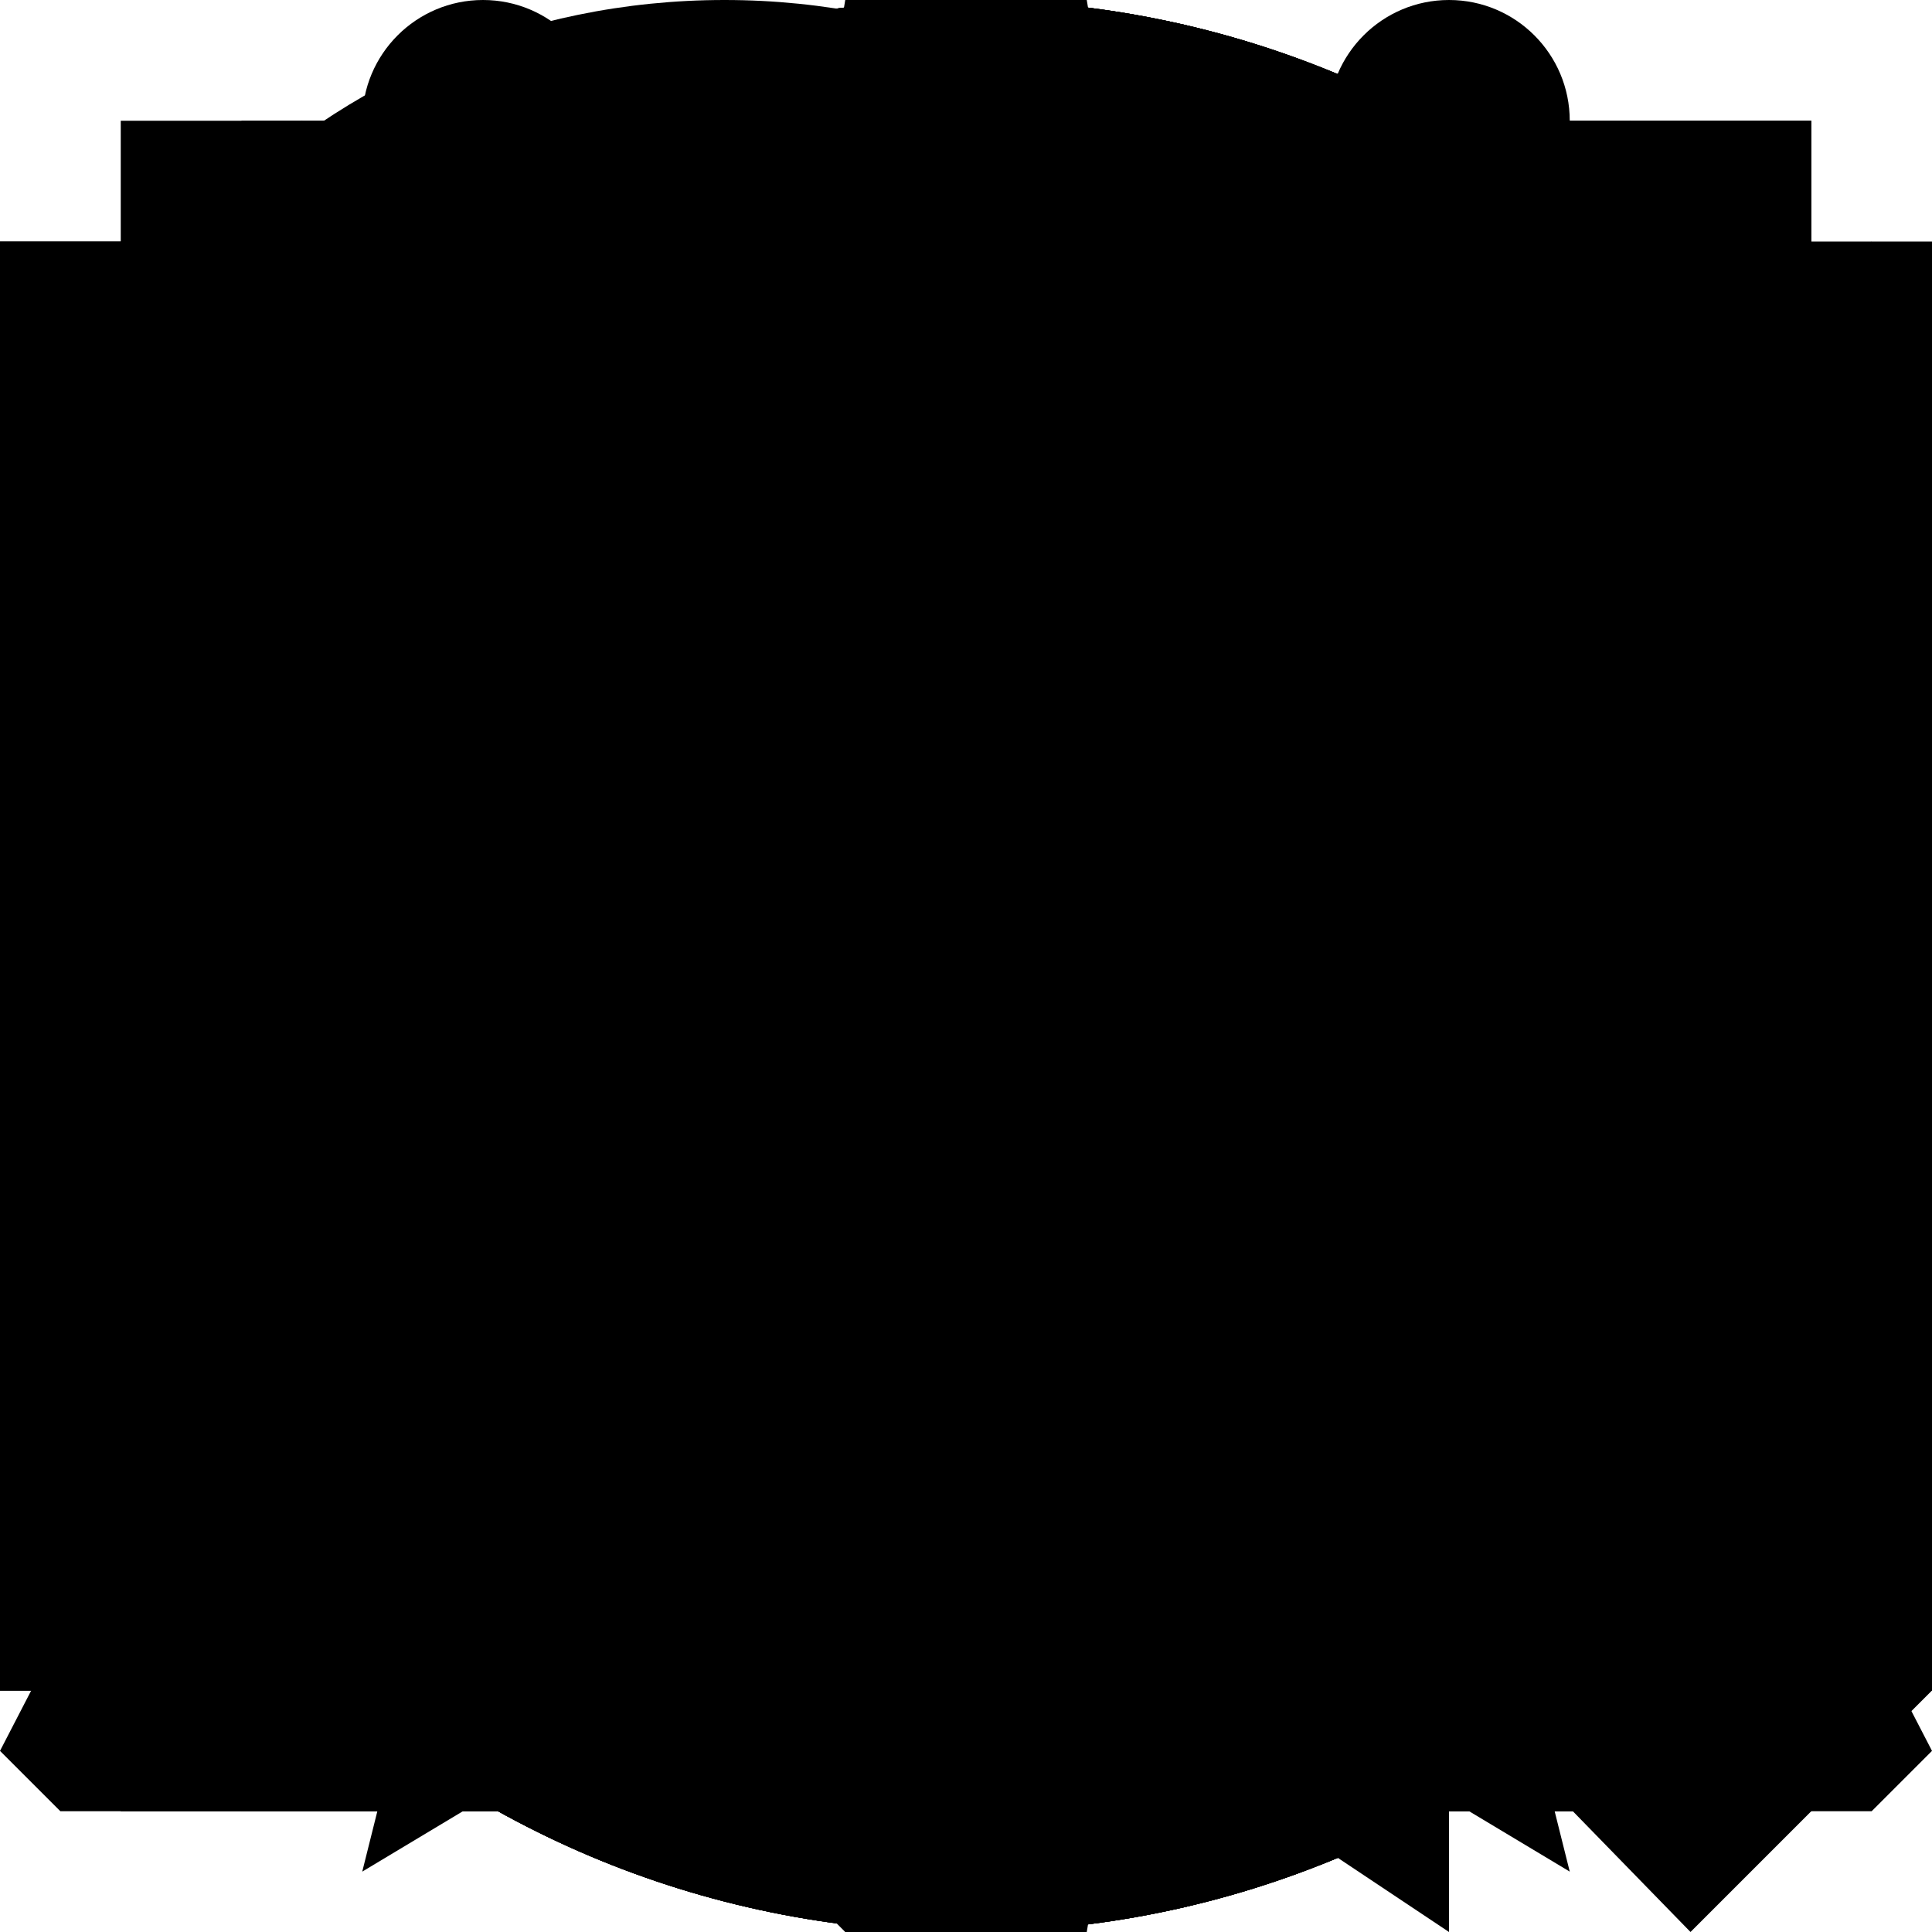
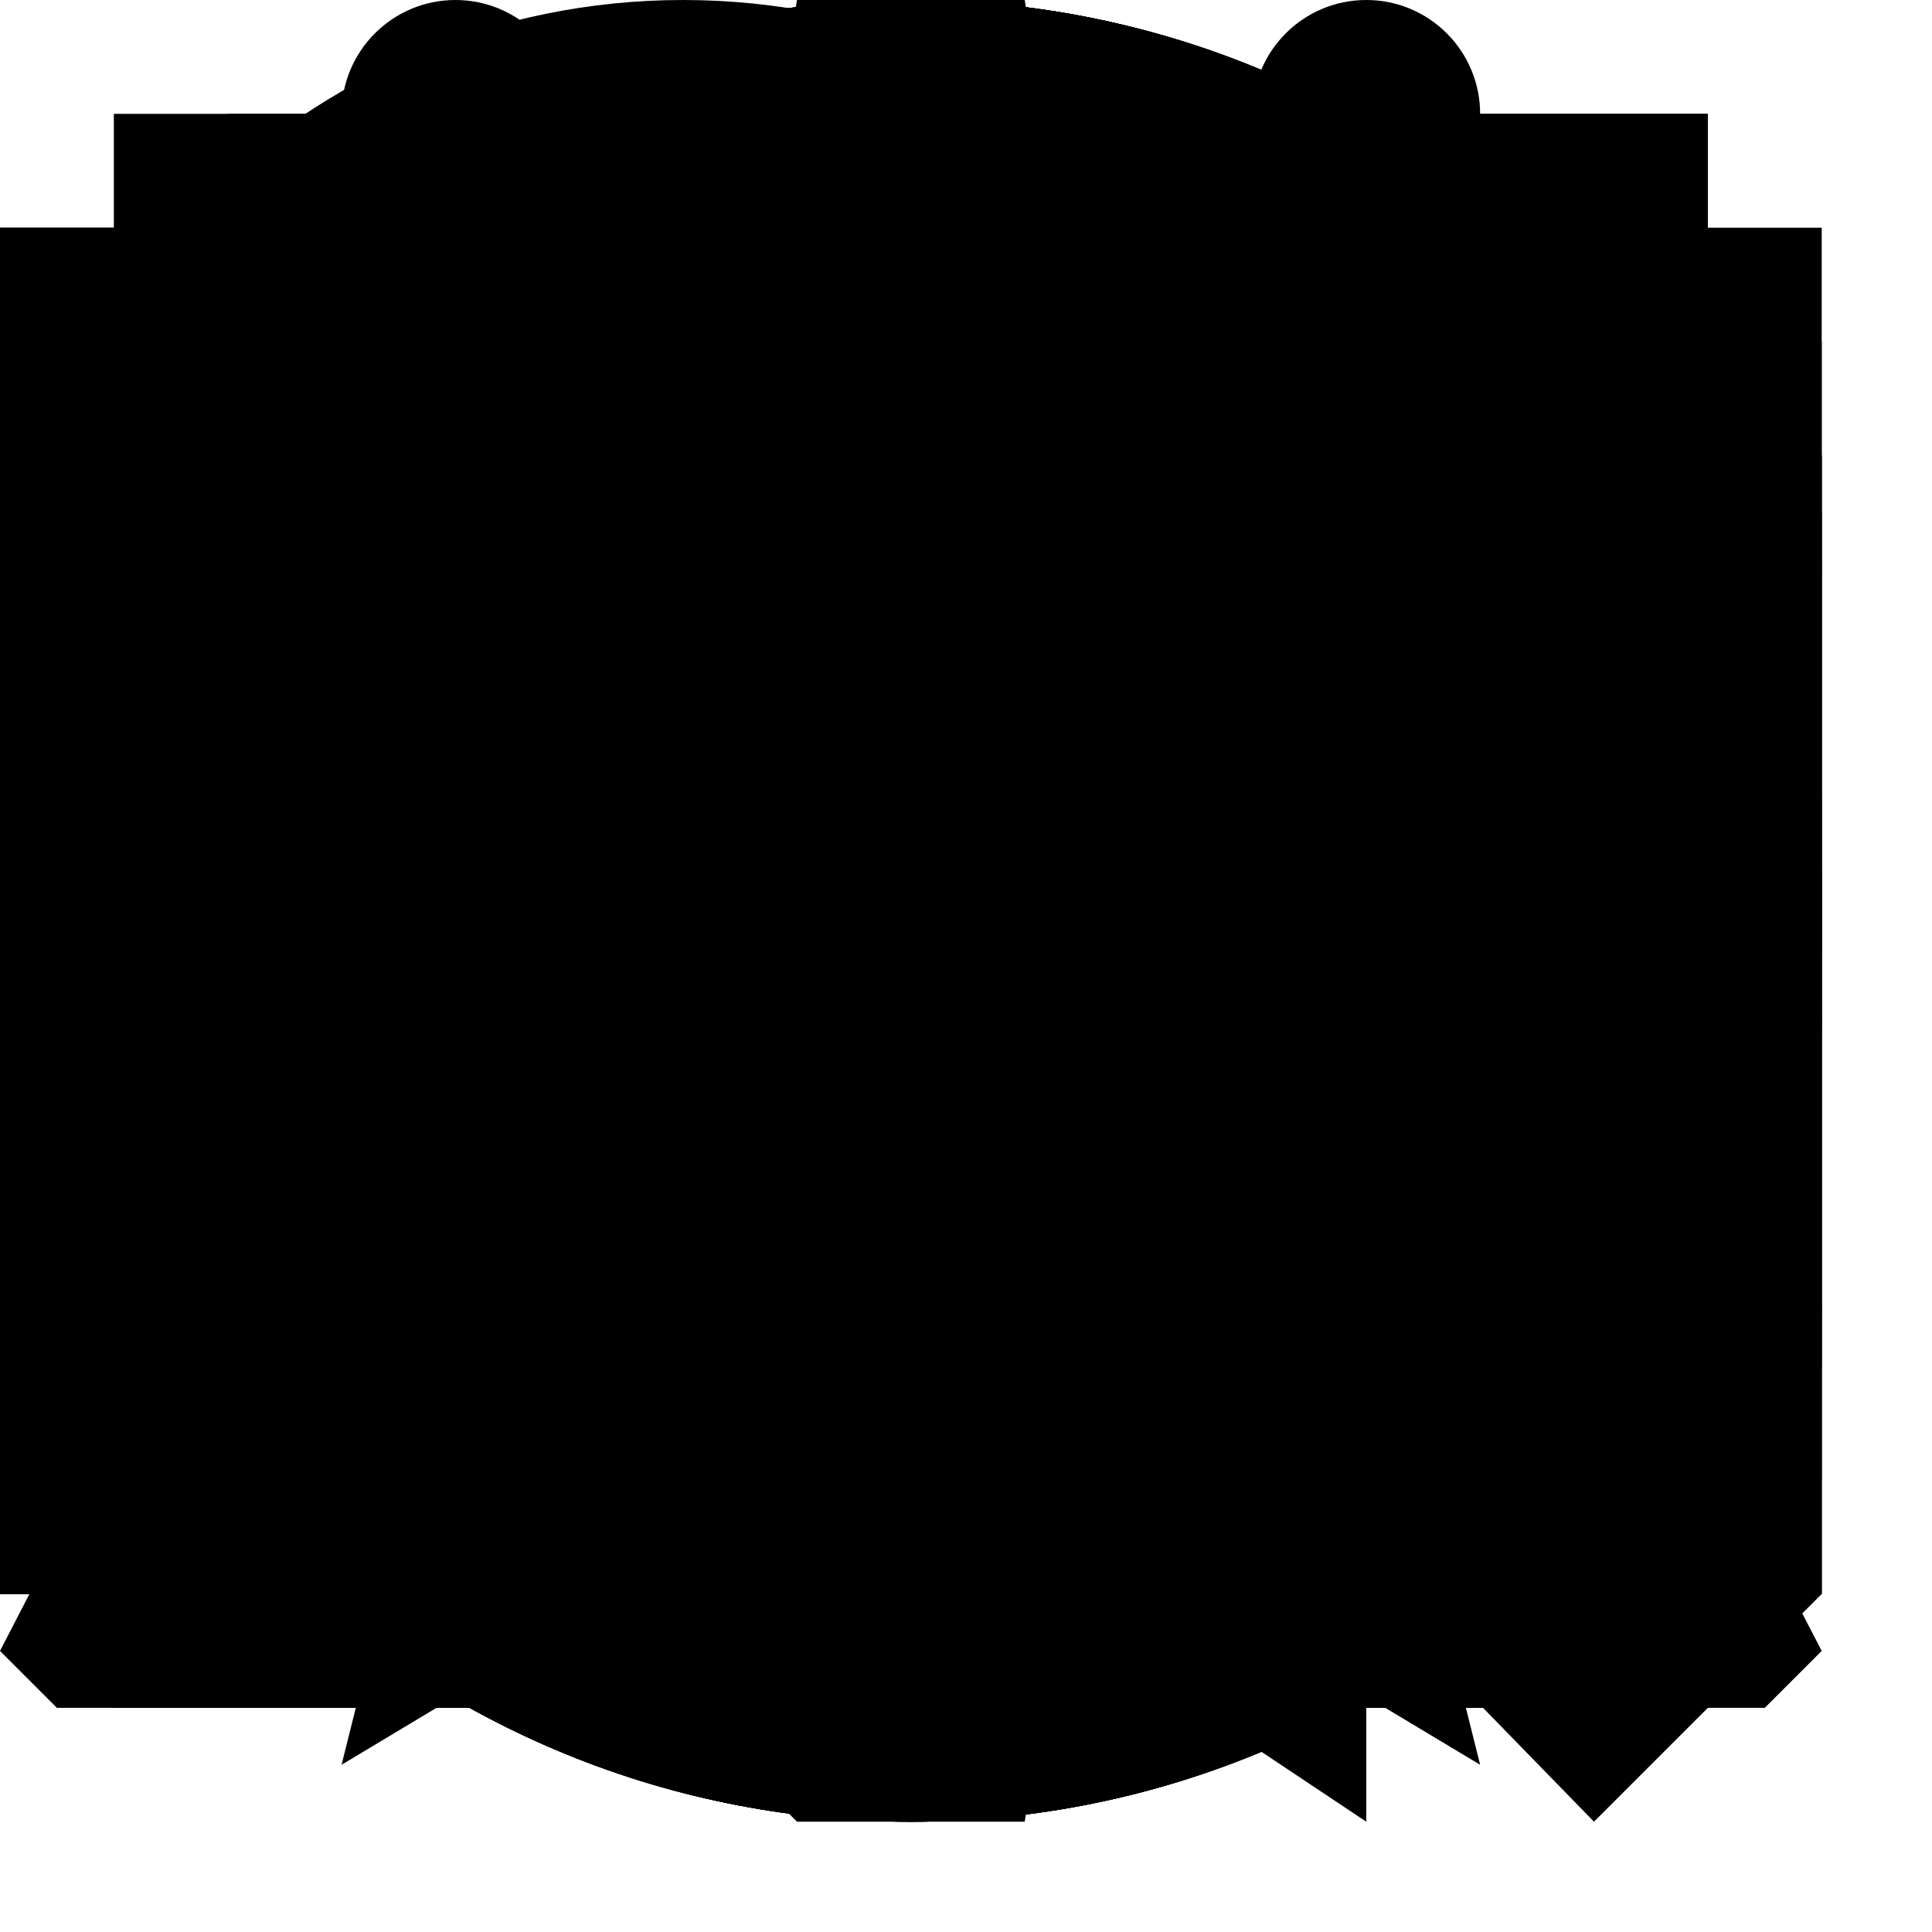
<svg xmlns="http://www.w3.org/2000/svg">
  <svg id="bookmark" viewBox="0 0 32 32" width="32" height="32">
    <path d="M6 2 L26 2 L26 30 L16 24 L6 30 Z" />
  </svg>
  <svg id="calendar" viewBox="0 0 32 32" width="32" height="32">
    <path d="M2 4 L6 4 L6 2 A2 2 0 0 1 10 2 L10 4 L22 4 L22 2 A2 2 0 0 1 26 2 L26 4 L30 4 L30 10 L2 10 M2 12 L30 12 L30 30 L2 30" />
  </svg>
  <svg id="camera" viewBox="0 0 32 32" width="32" height="32">
    <path d="M0 6 L8 6 L10 2 L22 2 L24 6 L32 6 L32 28 L0 28 z M9 17 A7 7 0 0 0 23 17 A7 7 0 0 0 9 17" />
  </svg>
  <svg id="carat-down" viewBox="0 0 32 32" width="32" height="32">
    <path d="M1 12 L16 26 L31 12 L27 8 L16 18 L5 8 z" />
  </svg>
  <svg id="carat-left" viewBox="0 0 32 32" width="32" height="32">
    <path d="M20 1 L24 5 L14 16 L24 27 L20 31 L6 16 z" />
  </svg>
  <svg id="carat-right" viewBox="0 0 32 32" width="32" height="32">
    <path d="M12 1 L26 16 L12 31 L8 27 L18 16 L8 5 z" />
  </svg>
  <svg id="carat-up" viewBox="0 0 32 32" width="32" height="32">
    <path d="M1 20 L16 6 L31 20 L27 24 L16 14 L5 24 z" />
  </svg>
  <svg id="chat" viewBox="0 0 32 32" width="32" height="32">
    <path d="M32 16 A16 12 0 0 0 0 16 A16 12 0 0 0 16 28 L18 28 L24 32 L24 26 A16 12 0 0 0 32 16" />
  </svg>
  <svg id="check" viewBox="0 0 32 32" width="32" height="32">
    <path d="M1 14 L5 10 L13 18 L27 4 L31 8 L13 26 z" />
  </svg>
  <svg id="clock" viewBox="0 0 32 32" width="32" height="32">
    <path d=" M16 0 A16 16 0 0 0 0 16 A16 16 0 0 0 16 32 A16 16 0 0 0 32 16 A16 16 0 0 0 16 0 M16 4 A12 12 0 0 1 28 16 A12 12 0 0 1 16 28 A12 12 0 0 1 4 16 A12 12 0 0 1 16 4 M14 6 L14 17 L18 24 L21.5 22 L18 15.5 L18 6z " />
  </svg>
  <svg id="close" viewBox="0 0 32 32" width="32" height="32">
    <path d="M4 8 L8 4 L16 12 L24 4 L28 8 L20 16 L28 24 L24 28 L16 20 L8 28 L4 24 L12 16 z" />
  </svg>
  <svg id="cloud" viewBox="0 0 32 32" width="32" height="32">
    <path d="M7 14 A7 7 0 0 0 0 21 A7 7 0 0 0 7 28 H27 A5 5 0 0 0 32 23 A5 5 0 0 0 27 18 A10 10 0 0 0 28 14 A10 10 0 0 0 18 4 A10 10 0 0 0 8 14 A7 7 0 0 0 7 14" />
  </svg>
  <svg id="cog" viewBox="0 0 32 32" width="32" height="32">
    <path d="M14 0 H18 L19 6 L20.707 6.707 L26 3.293 L28.707 6 L25.293 11.293 L26 13 L32 14 V18 L26 19 L25.293 20.707 L28.707 26 L26 28.707 L20.707 25.293 L19 26 L18 32 L14 32 L13 26 L11.293 25.293 L6 28.707 L3.293 26 L6.707 20.707 L6 19 L0 18 L0 14 L6 13 L6.707 11.293 L3.293 6 L6 3.293 L11.293 6.707 L13 6 L14 0 z M16 10 A6 6 0 0 0 16 22 A6 6 0 0 0 16 10" />
  </svg>
  <svg id="compose" viewBox="0 0 32 32" width="32" height="32">
    <path d="M4 4 L16 4 L16 8 L8 8 L8 24 L24 24 L24 16 L28 16 L28 28 L4 28 z M26 2 L30 6 L16 20 L12 20 L12 16 z" />
  </svg>
  <svg id="dribbble" viewBox="0 0 32 32" width="32" height="32">
-     <path d="     M16 0 A16 16 0 0 0 0 16 A16 16 0 0 0 16 32 A16 16 0 0 0 32 16 A16 16 0 0 0 16 0     M5 11.5 A12 12 0 0 1 11 5 A46 46 0 0 1 13.5 9.25 A46 46 0 0 1 5 11.5     M15 4 A12 12 0 0 1 21.5 5.25 A46 46 0 0 1 17 7.75 A50 50 0 0 0 15 4     M4 16 A50 50 0 0 0 15 13 A46 46 0 0 1 16 15.5 A26 26 0 0 0 6 22.5 A12 12 0 0 1 4 16     M18.5 11.5 A50 50 0 0 0 25 8 A12 12 0 0 1 28 13.75 A26 26 0 0 0 19.75 14.5 A50 50 0 0 0 18.5 11.5     M17 19.5 A46 46 0 0 1 18 28 A12 12 0 0 1 8.75 25.5 A22 22 0 0 1 17 19.5     M20.75 18.25 A22 22 0 0 1 28 17.75 A12 12 0 0 1 22 26.5 A50 50 0 0 0 20.75 18.25   " />
+     <path d=" M16 0 A16 16 0 0 0 0 16 A16 16 0 0 0 16 32 A16 16 0 0 0 32 16 A16 16 0 0 0 16 0 M5 11.5 A12 12 0 0 1 11 5 A46 46 0 0 1 13.5 9.25 A46 46 0 0 1 5 11.5 M15 4 A12 12 0 0 1 21.5 5.25 A46 46 0 0 1 17 7.75 A50 50 0 0 0 15 4 M4 16 A50 50 0 0 0 15 13 A46 46 0 0 1 16 15.5 A26 26 0 0 0 6 22.5 A12 12 0 0 1 4 16 M18.5 11.5 A50 50 0 0 0 25 8 A12 12 0 0 1 28 13.75 A26 26 0 0 0 19.75 14.5 A50 50 0 0 0 18.5 11.5 M17 19.5 A46 46 0 0 1 18 28 A12 12 0 0 1 8.75 25.5 A22 22 0 0 1 17 19.5 M20.75 18.25 A22 22 0 0 1 28 17.75 A12 12 0 0 1 22 26.5 A50 50 0 0 0 20.75 18.25 " />
  </svg>
  <svg id="expand" viewBox="0 0 32 32" width="32" height="32">
    <path d=" M16 4 L28 4 L28 16 L24 12 L20 16 L16 12 L20 8z M4 16 L8 20 L12 16 L16 20 L12 24 L16 28 L4 28z " />
  </svg>
  <svg id="external" viewBox="0 0 32 32" width="32" height="32">
    <path d=" M4 4 L12 4 L12 8 L8 8 L8 24 L24 24 L24 20 L28 20 L28 28 L4 28 z M16 4 L28 4 L28 16 L24 12 L16 20 L12 16 L20 8z " />
  </svg>
  <svg id="facebook" viewBox="0 0 32 32" width="32" height="32">
    <path d="M8 12 L13 12 L13 8 C13 2 17 1 24 2 L24 7 C20 7 19 7 19 10 L19 12 L24 12 L23 18 L19 18 L19 30 L13 30 L13 18 L8 18 z" />
  </svg>
  <svg id="file" viewBox="0 0 32 32" width="32" height="32">
    <path d="M4 2 L4 30 L28 30 L28 10 L20 2 z" />
  </svg>
  <svg id="folder" viewBox="0 0 32 32" width="32" height="32">
    <path d="M0 4 L0 28 L32 28 L32 8 L16 8 L12 4 z" />
  </svg>
  <svg id="geolocation" viewBox="0 0 32 32" width="32" height="32">
    <path d=" M2 18 L30 2 L14 30 L14 18z " />
  </svg>
  <svg id="github" viewBox="0 0 32 32" width="32" height="32">
    <path d=" M0 18 C0 11 3 4 5 2 L10 7 C12 6.5 14 6 16 6 C18 6 20 6.5 22 7 L27 2 C29 4 32 11 32 18 C32 25 26 30 16 30 C6 30 0 25 0 18 M2 20 C2 24 8 28 16 28 C24 28 30 24 30 20 C30 16 24 14 16 14 C8 14 2 16 2 20 M6 21 A3 3 0 0 0 12 21 A3 3 0 0 0 6 21 M26 21 A3 3 0 0 0 20 21 A3 3 0 0 0 26 21 z " />
  </svg>
  <svg id="grid" viewBox="0 0 32 32" width="32" height="32">
    <path d=" M2 2 L10 2 L10 10 L2 10z M12 2 L20 2 L20 10 L12 10z M22 2 L30 2 L30 10 L22 10z M2 12 L10 12 L10 20 L2 20z M12 12 L20 12 L20 20 L12 20z M22 12 L30 12 L30 20 L22 20z M2 22 L10 22 L10 30 L2 30z M12 22 L20 22 L20 30 L12 30z M22 22 L30 22 L30 30 L22 30z " />
  </svg>
  <svg id="heart" viewBox="0 0 32 32" width="32" height="32">
    <path d="M0 10 C0 6, 3 2, 8 2 C12 2, 15 5, 16 6 C17 5, 20 2, 24 2 C30 2, 32 6, 32 10 C32 18, 18 29, 16 30 C14 29, 0 18, 0 10" />
  </svg>
  <svg id="home" viewBox="0 0 32 32" width="32" height="32">
    <path d="M16 0 L32 16 L28 16 L28 30 L20 30 L20 20 L12 20 L12 30 L4 30 L4 16 L0 16 Z" />
  </svg>
  <svg id="info" viewBox="0 0 32 32" width="32" height="32">
    <path d="M16 0 A16 16 0 0 1 16 32 A16 16 0 0 1 16 0 M19 14 L12 14 L12 18 L13 18 L13 26 L19 26 z M16 6 A3 3 0 0 0 16 12 A3 3 0 0 0 16 6" />
  </svg>
  <svg id="link" viewBox="0 0 32 32" width="32" height="32">
    <path d=" M0 16 A8 8 0 0 1 8 8 L14 8 A8 8 0 0 1 22 16 L18 16 A4 4 0 0 0 14 12 L8 12 A4 4 0 0 0 4 16 A4 4 0 0 0 8 20 L10 24 L8 24 A8 8 0 0 1 0 16z M22 8 L24 8 A8 8 0 0 1 32 16 A8 8 0 0 1 24 24 L18 24 A8 8 0 0 1 10 16 L14 16 A4 4 0 0 0 18 20 L24 20 A4 4 0 0 0 28 16 A4 4 0 0 0 24 12z " />
  </svg>
  <svg id="list" viewBox="0 0 32 32" width="32" height="32">
    <path d=" M3 8 A3 3 0 0 0 9 8 A3 3 0 0 0 3 8 M12 6 L28 6 L28 10 L12 10z M3 16 A3 3 0 0 0 9 16 A3 3 0 0 0 3 16 M12 14 L28 14 L28 18 L12 18z M3 24 A3 3 0 0 0 9 24 A3 3 0 0 0 3 24 M12 22 L28 22 L28 26 L12 26z " />
  </svg>
+   <svg id="loading" viewBox="0 0 32 32" width="32" height="32">
+     <g>
+       <path opacity=".1" d="M14 0 H18 V8 H14 z" transform="rotate(0 16 16)">
+         <animate attributeName="opacity" from="1" to=".1" dur="1s" repeatCount="indefinite" begin="0" />
+       </path>
+       <path opacity=".1" d="M14 0 H18 V8 H14 z" transform="rotate(45 16 16)">
+         <animate attributeName="opacity" from="1" to=".1" dur="1s" repeatCount="indefinite" begin=".125s" />
+       </path>
+       <path opacity=".1" d="M14 0 H18 V8 H14 z" transform="rotate(90 16 16)">
+         <animate attributeName="opacity" from="1" to=".1" dur="1s" repeatCount="indefinite" begin=".25s" />
+       </path>
+       <path opacity=".1" d="M14 0 H18 V8 H14 z" transform="rotate(135 16 16)">
+         <animate attributeName="opacity" from="1" to=".1" dur="1s" repeatCount="indefinite" begin=".375s" />
+       </path>
+       <path opacity=".1" d="M14 0 H18 V8 H14 z" transform="rotate(180 16 16)">
+         <animate attributeName="opacity" from="1" to=".1" dur="1s" repeatCount="indefinite" begin=".5s" />
+       </path>
+       <path opacity=".1" d="M14 0 H18 V8 H14 z" transform="rotate(225 16 16)">
+         <animate attributeName="opacity" from="1" to=".1" dur="1s" repeatCount="indefinite" begin=".675s" />
+       </path>
+       <path opacity=".1" d="M14 0 H18 V8 H14 z" transform="rotate(270 16 16)">
+         <animate attributeName="opacity" from="1" to=".1" dur="1s" repeatCount="indefinite" begin=".75s" />
+       </path>
+       <path opacity=".1" d="M14 0 H18 V8 H14 z" transform="rotate(315 16 16)">
+         <animate attributeName="opacity" from="1" to=".1" dur="1s" repeatCount="indefinite" begin=".875s" />
+       </path>
+     </g>
+   </svg>
  <svg id="lock" viewBox="0 0 32 32" width="32" height="32">
    <path d="M22 16 L22 12 A6 6 0 0 0 10 12 L10 16 z M4 16 L6 16 L6 12 A10 10 0 0 1 26 12 L26 16 L28 16 L28 30 L4 30 z" />
  </svg>
  <svg id="mail" viewBox="0 0 32 32" width="32" height="32">
    <path d="M0 6 L16 16 L32 6 z M0 9 L0 26 L32 26 L32 9 L16 19 z" />
  </svg>
  <svg id="music-note" viewBox="0 0 32 32" width="32" height="32">
    <path d="M0 24 A6 6 0 0 0 12 24 V8 H26 V18 A6 6 0 0 0 18 24 A6 6 0 0 0 30 24 V2 H8 V18 A6 6 0 0 0 0 24" />
  </svg>
  <svg id="next" viewBox="0 0 32 32" width="32" height="32">
    <path d="M4 4 L24 14 V4 H28 V28 H24 V18 L4 28 z" />
  </svg>
  <svg id="no" viewBox="0 0 32 32" width="32" height="32">
    <path d=" M16 0 A16 16 0 0 0 0 16 A16 16 0 0 0 16 32 A16 16 0 0 0 32 16 A16 16 0 0 0 16 0 M16 6 A10 10 0 0 1 20.675 7 L7 20.675 A10 10 0 0 1 6 16 A10 10 0 0 1 16 6 M26 16 A10 10 0 0 1 16 26 A10 10 0 0 1 11.325 25 L25 11.325 A10 10 0 0 1 26 16 " />
  </svg>
  <svg id="pause" viewBox="0 0 32 32" width="32" height="32">
    <path d="M4 4 H12 V28 H4 z M20 4 H28 V28 H20 z" />
  </svg>
  <svg id="picture" viewBox="0 0 32 32" width="32" height="32">
    <path d=" M0 4 L0 28 L32 28 L32 4 z M4 24 L10 10 L15 18 L18 14 L24 24z M25 7 A4 4 0 0 1 25 15 A4 4 0 0 1 25 7 " />
  </svg>
  <svg id="pin" viewBox="0 0 32 32" width="32" height="32">
    <path d="M4 12 A12 12 0 0 1 28 12 C28 20, 16 32, 16 32 C16 32, 4 20 4 12 M11 12 A5 5 0 0 0 21 12 A5 5 0 0 0 11 12 Z" />
  </svg>
  <svg id="play" viewBox="0 0 32 32" width="32" height="32">
    <path d="M4 4 L28 16 L4 28 z" />
  </svg>
  <svg id="previous" viewBox="0 0 32 32" width="32" height="32">
    <path d="M4 4 H8 V14 L28 4 V28 L8 18 V28 H4 z" />
+   </svg>
+   <svg id="refresh" viewBox="0 0 32 32" width="32" height="32">
+     <path d=" M16 2 A14 14 0 0 0 2 16 A14 14 0 0 0 16 30 A14 14 0 0 0 26 26 L 23.25 23 A10 10 0 0 1 16 26 A10 10 0 0 1 6 16 A10 10 0 0 1 16 6 A10 10 0 0 1 23.25 9 L19 13 L30 13 L30 2 L26 6 A14 14 0 0 0 16 2 " />
  </svg>
  <svg id="repost" viewBox="0 0 32 32" width="32" height="32">
    <path d="M6 8 L12 14 L8 14 L8 20 L18 20 L18 24 L4 24 L4 14 L0 14 z M14 8 L28 8 L28 18 L32 18 L26 24 L20 18 L24 18 L24 12 L14 12z" />
  </svg>
  <svg id="search" viewBox="0 0 32 32" width="32" height="32">
    <path d="M12 0 A12 12 0 0 0 0 12 A12 12 0 0 0 12 24 A12 12 0 0 0 18.5 22.25 L28 32 L32 28 L22.25 18.5 A12 12 0 0 0 24 12 A12 12 0 0 0 12 0 M12 4 A8 8 0 0 1 12 20 A8 8 0 0 1 12 4" />
  </svg>
  <svg id="shopping-cart" viewBox="0 0 32 32" width="32" height="32">
    <path d=" M0 6 L5 6 L6.5 10 L28 10 L24 22 L8 22 L3.5 8 L0 8z M11 24 A2 2 0 0 0 11 28 A2 2 0 0 0 11 24 M21 24 A2 2 0 0 0 21 28 A2 2 0 0 0 21 24 " />
  </svg>
  <svg id="skull" viewBox="0 0 32 32" width="32" height="32">
    <path d=" M16 4 C8 4 4 8 4 16 L4 23 L8 25 L8 30 L24 30 L24 25 L28 23 L28 16 C28 8 24 4 16 4 M10 15 A4 4 0 0 1 10 23 A4 4 0 0 1 10 15 M22 15 A4 4 0 0 1 22 23 A4 4 0 0 1 22 15 " />
  </svg>
  <svg id="speaker-volume" viewBox="0 0 32 32" width="32" height="32">
    <path d=" M2 12 L8 12 L16 6 L16 26 L8 20 L2 20 z M32 16 A16 16 0 0 1 27.5 27.5 L24.5 24.5 A12 12 0 0 0 28 16 A12 12 0 0 0 24.5 7.5 L27.5 4.5 A16 16 0 0 1 32 16 M25 16 A8 8 0 0 1 22 22 L19.5 19.5 A4 4 0 0 0 21 16 A4 4 0 0 0 19.5 12.5 L22 10 A8 8 0 0 1 25 16 " />
  </svg>
  <svg id="speaker" viewBox="0 0 32 32" width="32" height="32">
    <path d="M2 12 L8 12 L16 6 L16 26 L8 20 L2 20 z" />
  </svg>
  <svg id="star" viewBox="0 0 32 32" width="32" height="32">
    <path d="M16 0 L21 11 L32 12 L23 19 L26 31 L16 25 L6 31 L9 19 L0 12 L11 11" />
  </svg>
  <svg id="tag" viewBox="0 0 32 32" width="32" height="32">
    <path d="M0 18 L16 2 L29 3 L30 16 L14 32 z M20 9 A3 3 0 0 0 26 9 A3 3 0 0 0 20 9" />
  </svg>
  <svg id="trash" viewBox="0 0 32 32" width="32" height="32">
    <path d="M4 4 L10 4 L12 2 L20 2 L22 4 L28 4 L29 8 L3 8 z M5 10 L27 10 L26 30 L6 30 z" />
  </svg>
  <svg id="triangle-down" viewBox="0 0 32 32" width="32" height="32">
    <path d="M4 8 H28 L16 26 z" />
  </svg>
  <svg id="triangle-left" viewBox="0 0 32 32" width="32" height="32">
    <path d="M24 4 V28 L6 16 z" />
  </svg>
  <svg id="triangle-right" viewBox="0 0 32 32" width="32" height="32">
    <path d="M8 4 V28 L26 16 z" />
  </svg>
  <svg id="triangle-up" viewBox="0 0 32 32" width="32" height="32">
    <path d="M4 24 H28 L16 6 z" />
  </svg>
  <svg id="twitter" viewBox="0 0 32 32" width="32" height="32">
    <path d="M2 4 C6 8 10 12 15 11 A6 6 0 0 1 22 4 A6 6 0 0 1 26 6 A8 8 0 0 0 31 4 A8 8 0 0 1 28 8 A8 8 0 0 0 32 7 A8 8 0 0 1 28 11 A18 18 0 0 1 10 30 A18 18 0 0 1 0 27 A12 12 0 0 0 8 24 A8 8 0 0 1 3 20 A8 8 0 0 0 6 19.5 A8 8 0 0 1 0 12 A8 8 0 0 0 3 13 A8 8 0 0 1 2 4" />
  </svg>
  <svg id="user" viewBox="0 0 32 32" width="32" height="32">
    <path d="M10 8 A6 6 0 0 1 22 8 L22 12 A6 6 0 0 1 10 12 z M2 26 C3 23 10 20 14 20 L18 20 C22 20 29 23 30 26 L30 28 L2 28 z" />
  </svg>
  <svg id="video" viewBox="0 0 32 32" width="32" height="32">
    <path d=" M0 6 L0 26 L24 26 L24 20 C24 20 30 24 32 24 L32 8 C30 8 24 12 24 12 L24 6 z " />
  </svg>
  <svg id="warning" viewBox="0 0 32 32" width="32" height="32">
    <path d="M15 0 H17 L32 29 L31 30 L1 30 L0 29 z M19 8 L13 8 L14 20 L18 20 z M16 22 A3 3 0 0 0 16 28 A3 3 0 0 0 16 22" />
  </svg>
</svg>
